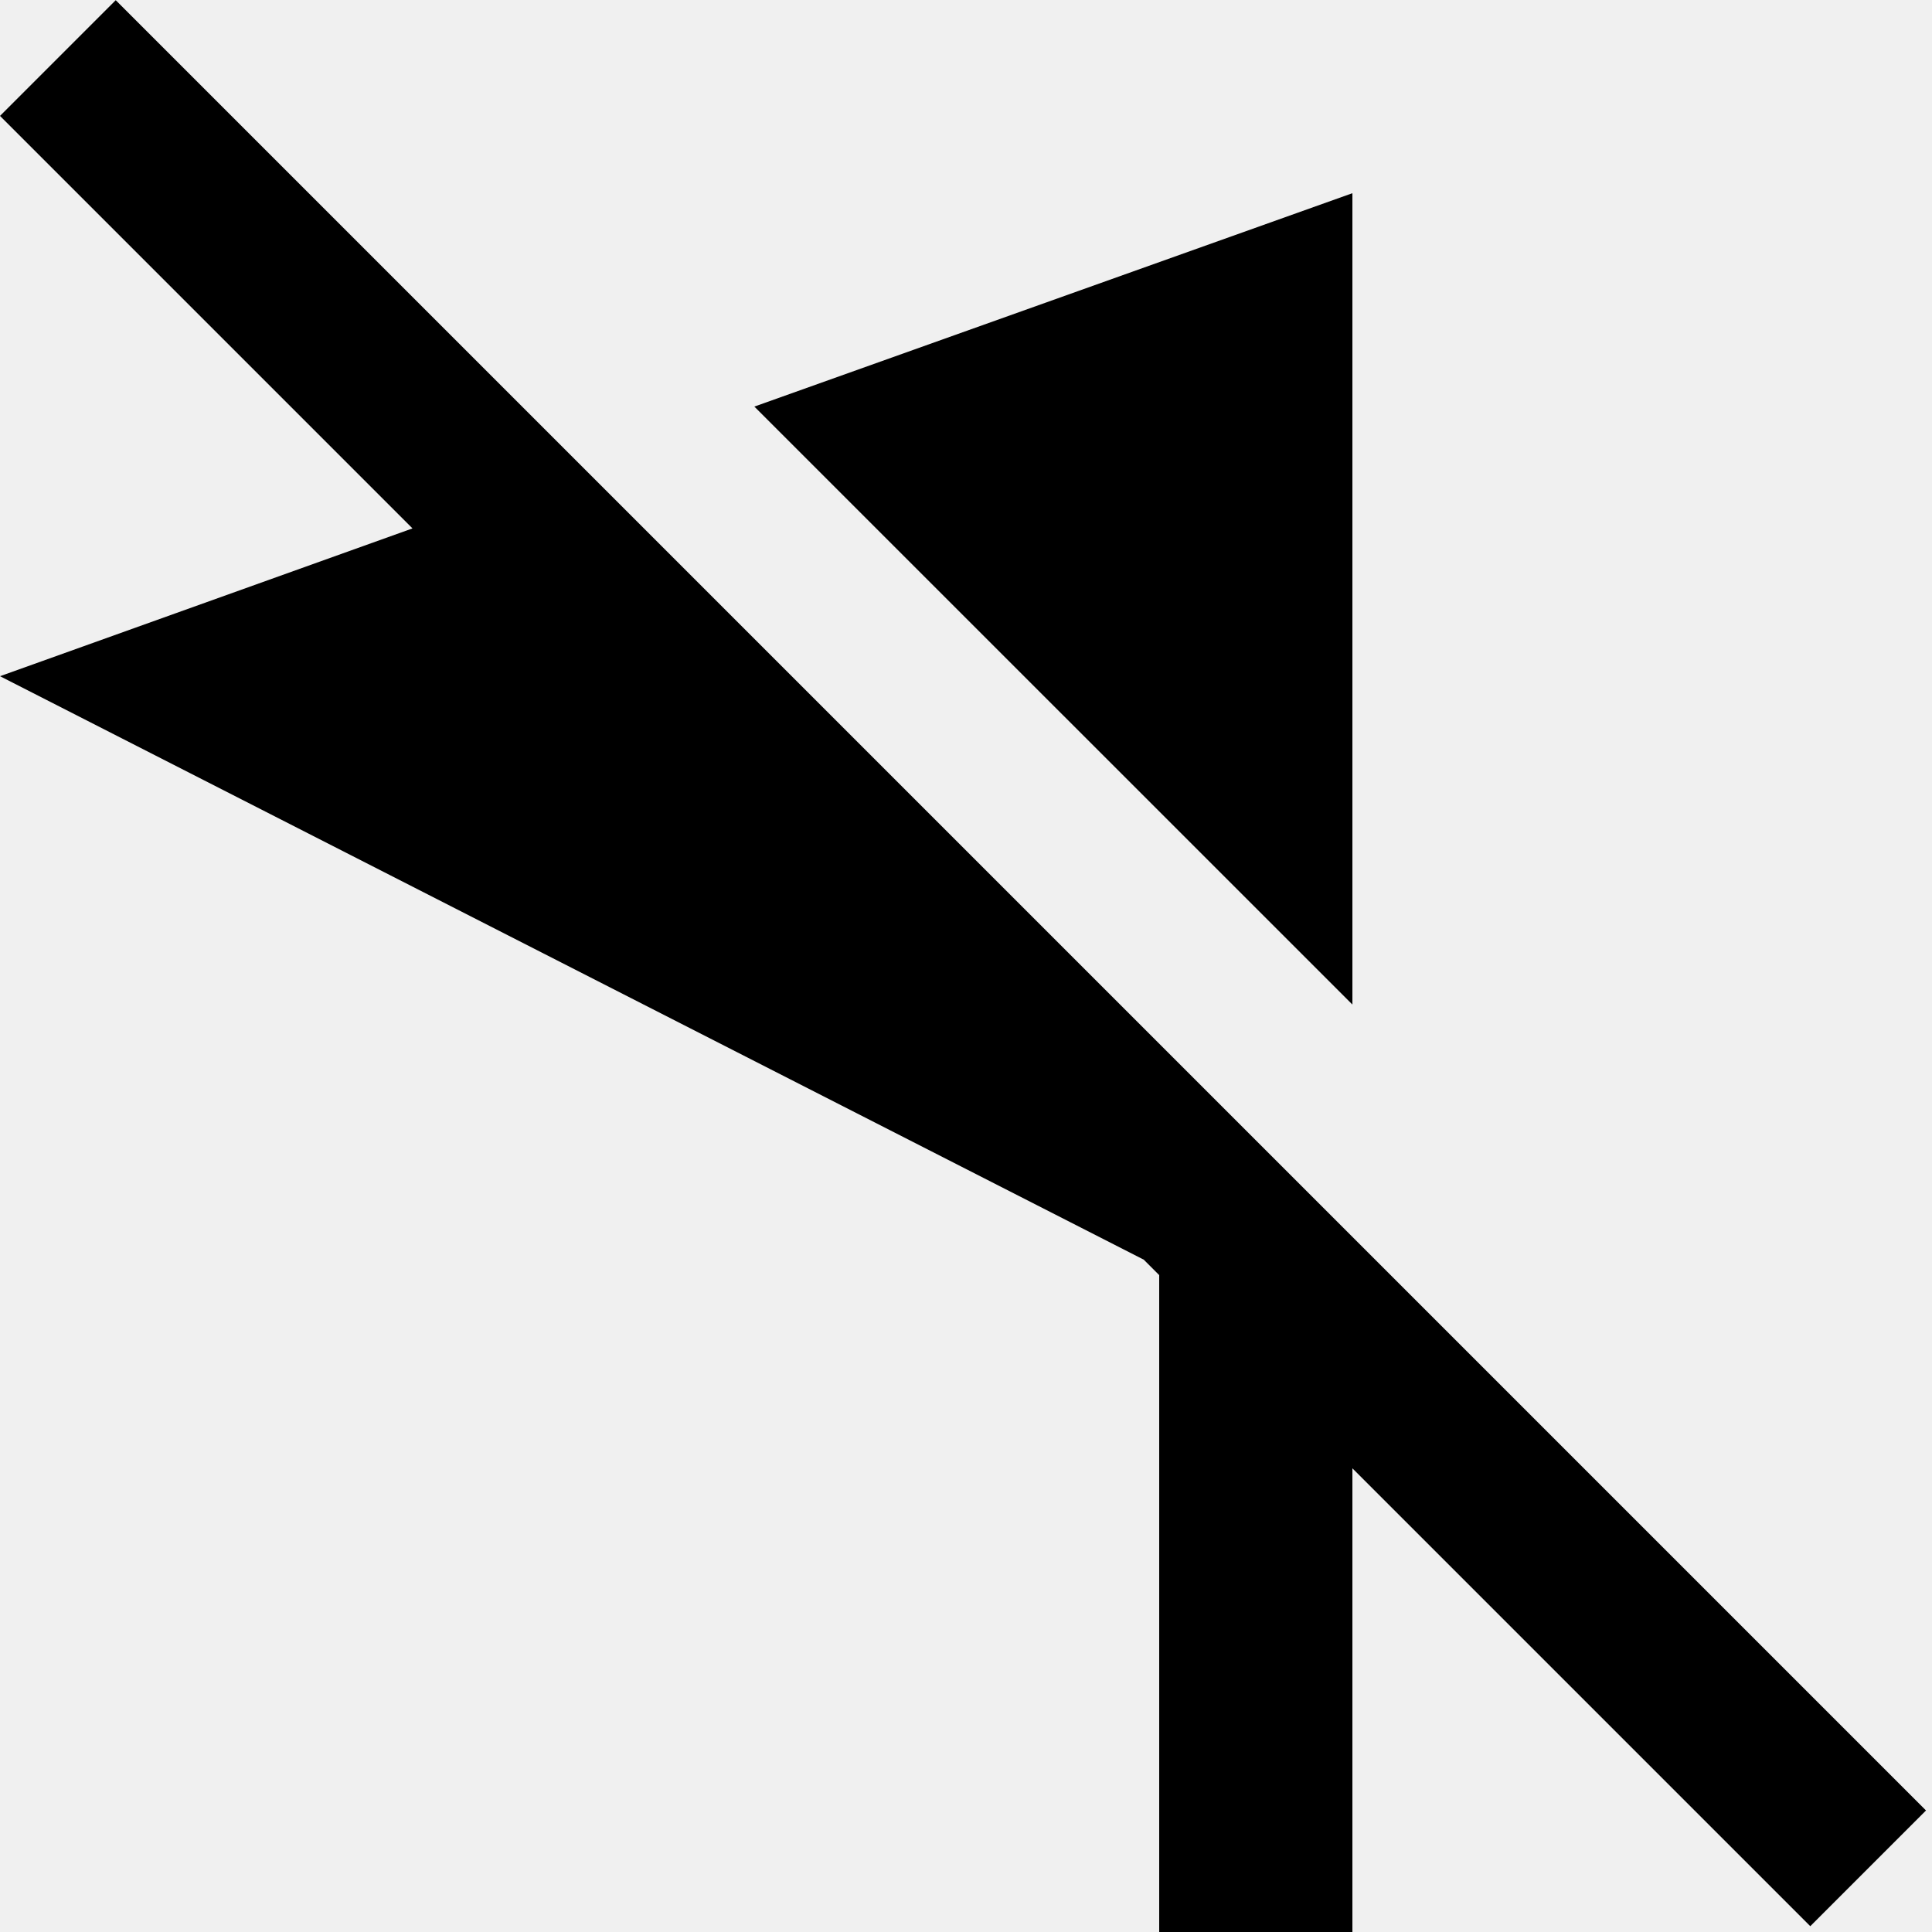
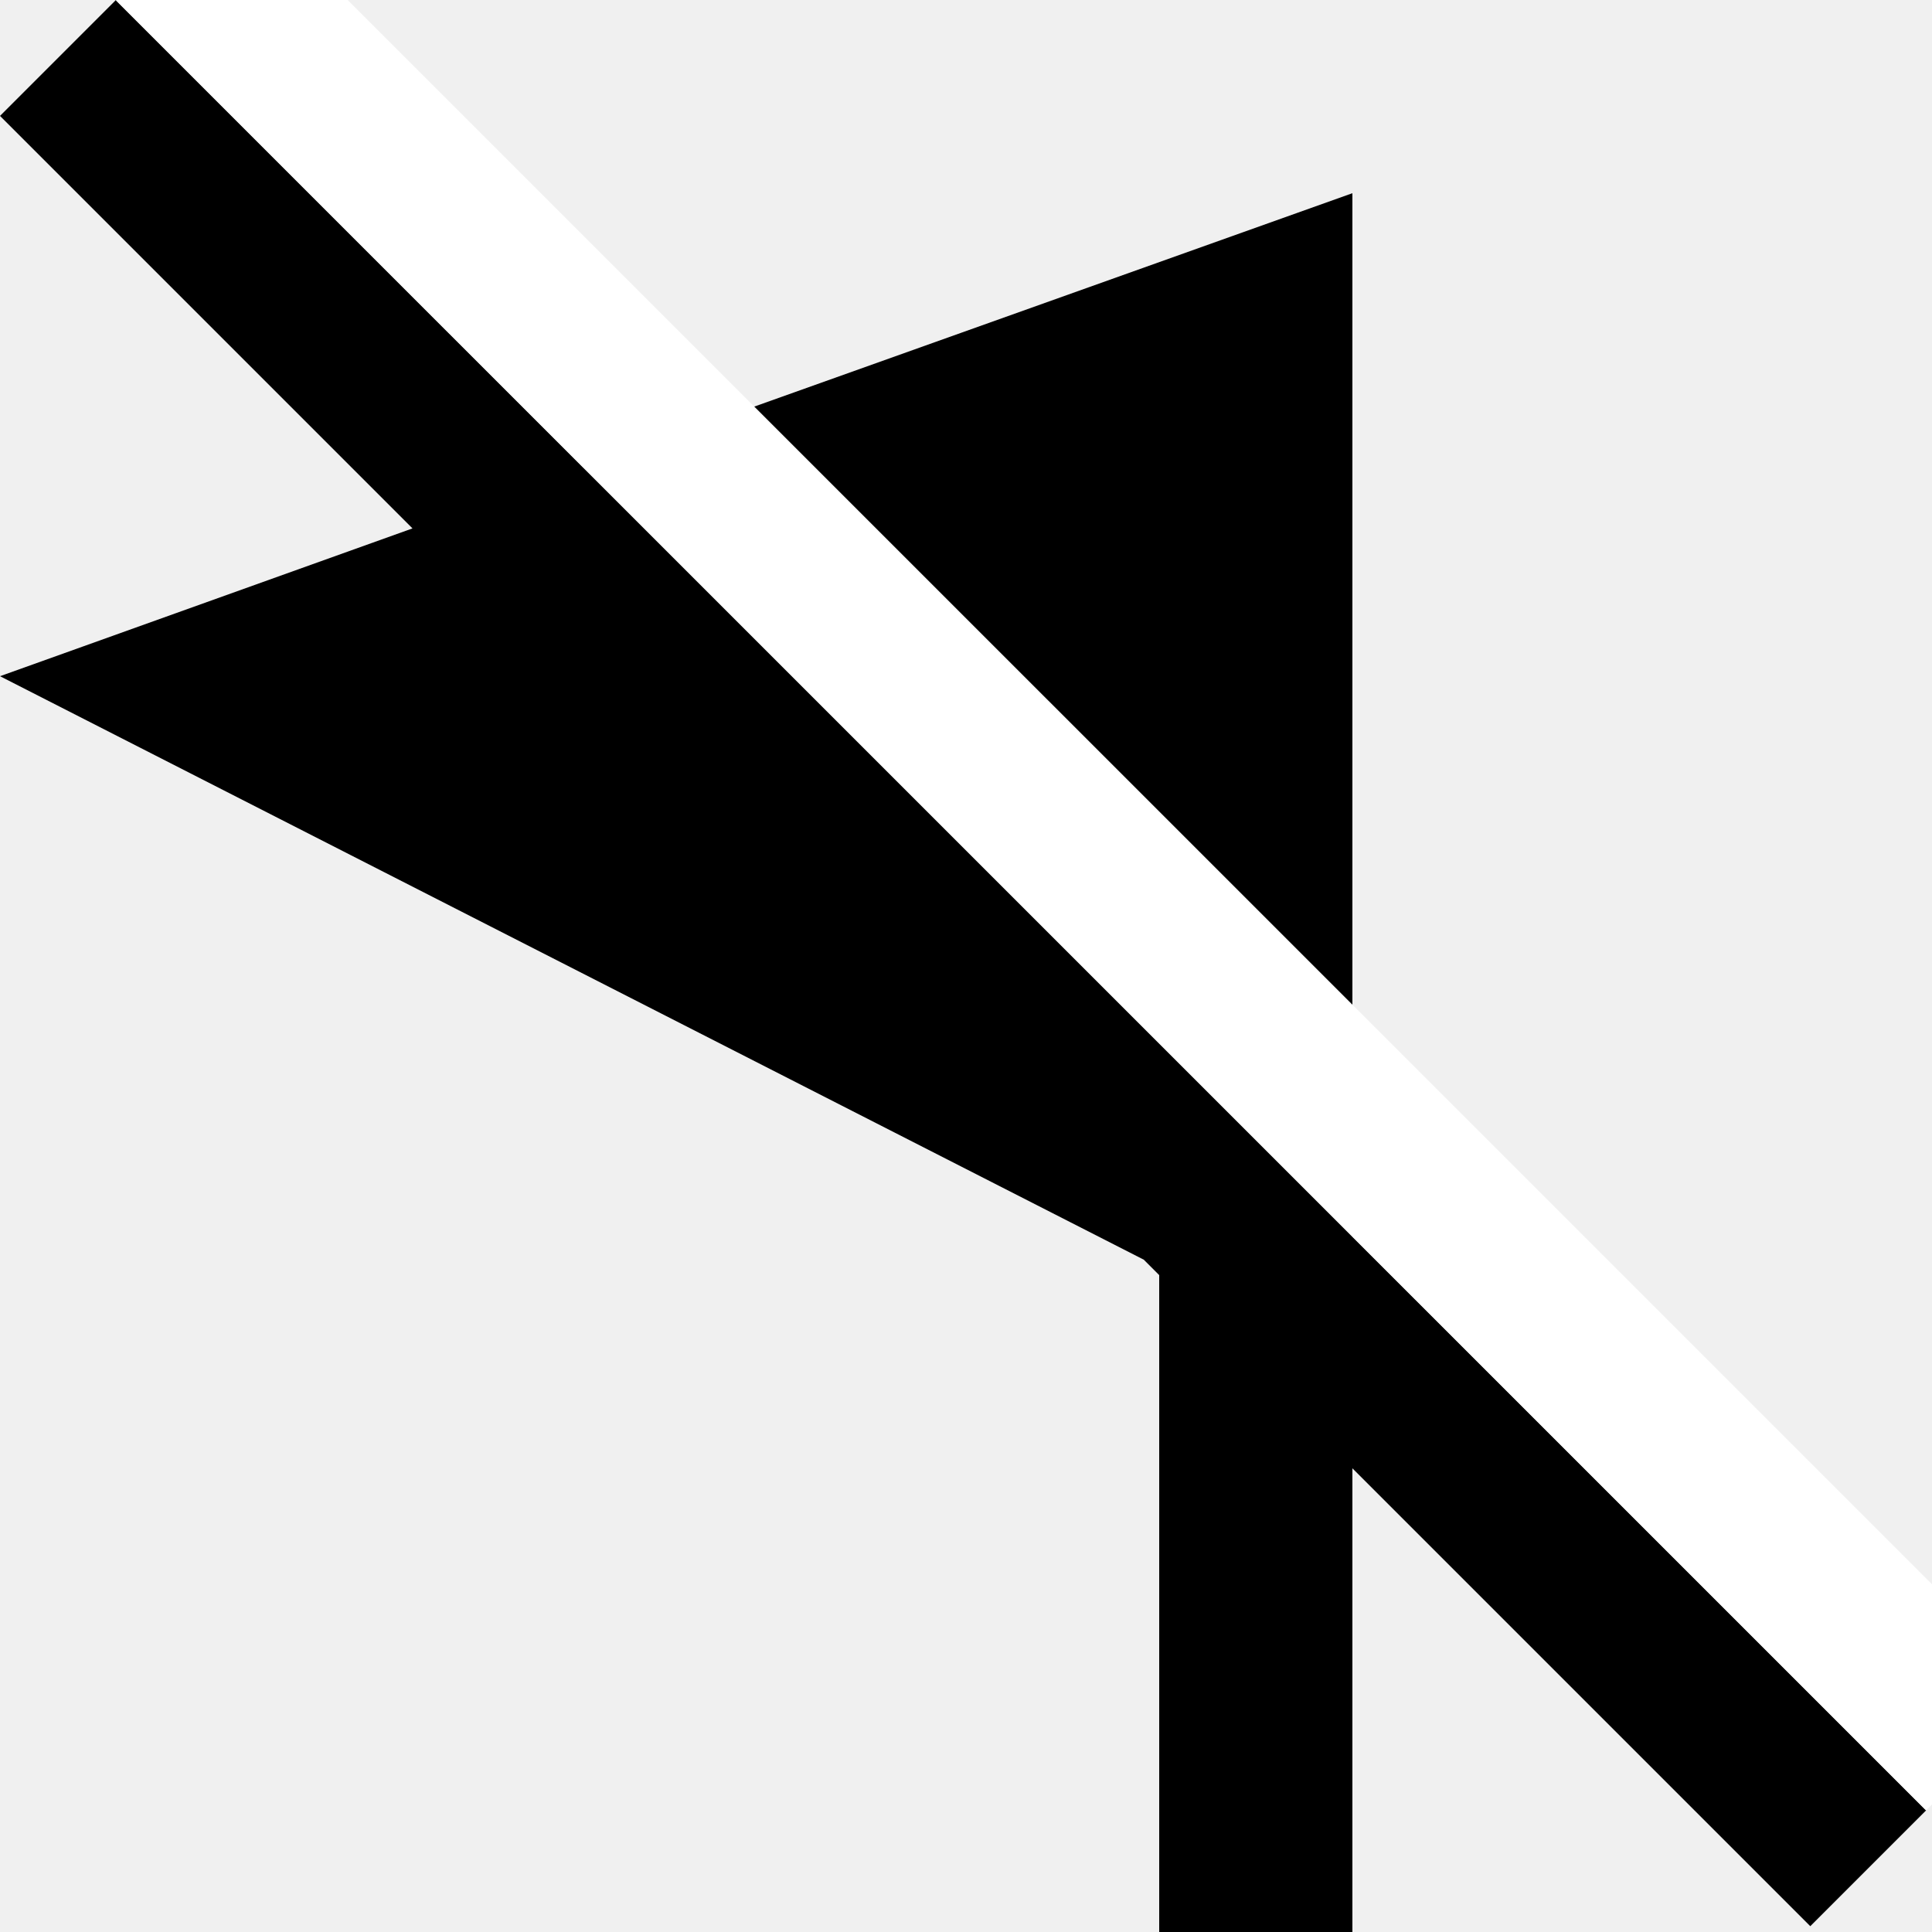
<svg xmlns="http://www.w3.org/2000/svg" width="20" height="20" viewBox="0 0 20 20">
-   <path d="M0 1.2l4.27 4.27L0 7l11.84 6.04.16.16V20h2v-4.8l4.74 4.74 1.198-1.198L1.198.002zM14 2L7.809 4.209 14 10.399z" />
+   <path d="M19.94 18.74L14 12.8V2L6.04 4.84 1.2 0 0 1.2l4.27 4.27L0 7l11.84 6.04.16.16V20h2v-4.8l4.74 4.74 1.2-1.2z" />
+   <path fill="#fff" d="M1.2.005l1.202-1.202L21.14 17.54l-1.202 1.202z" />
</svg>
